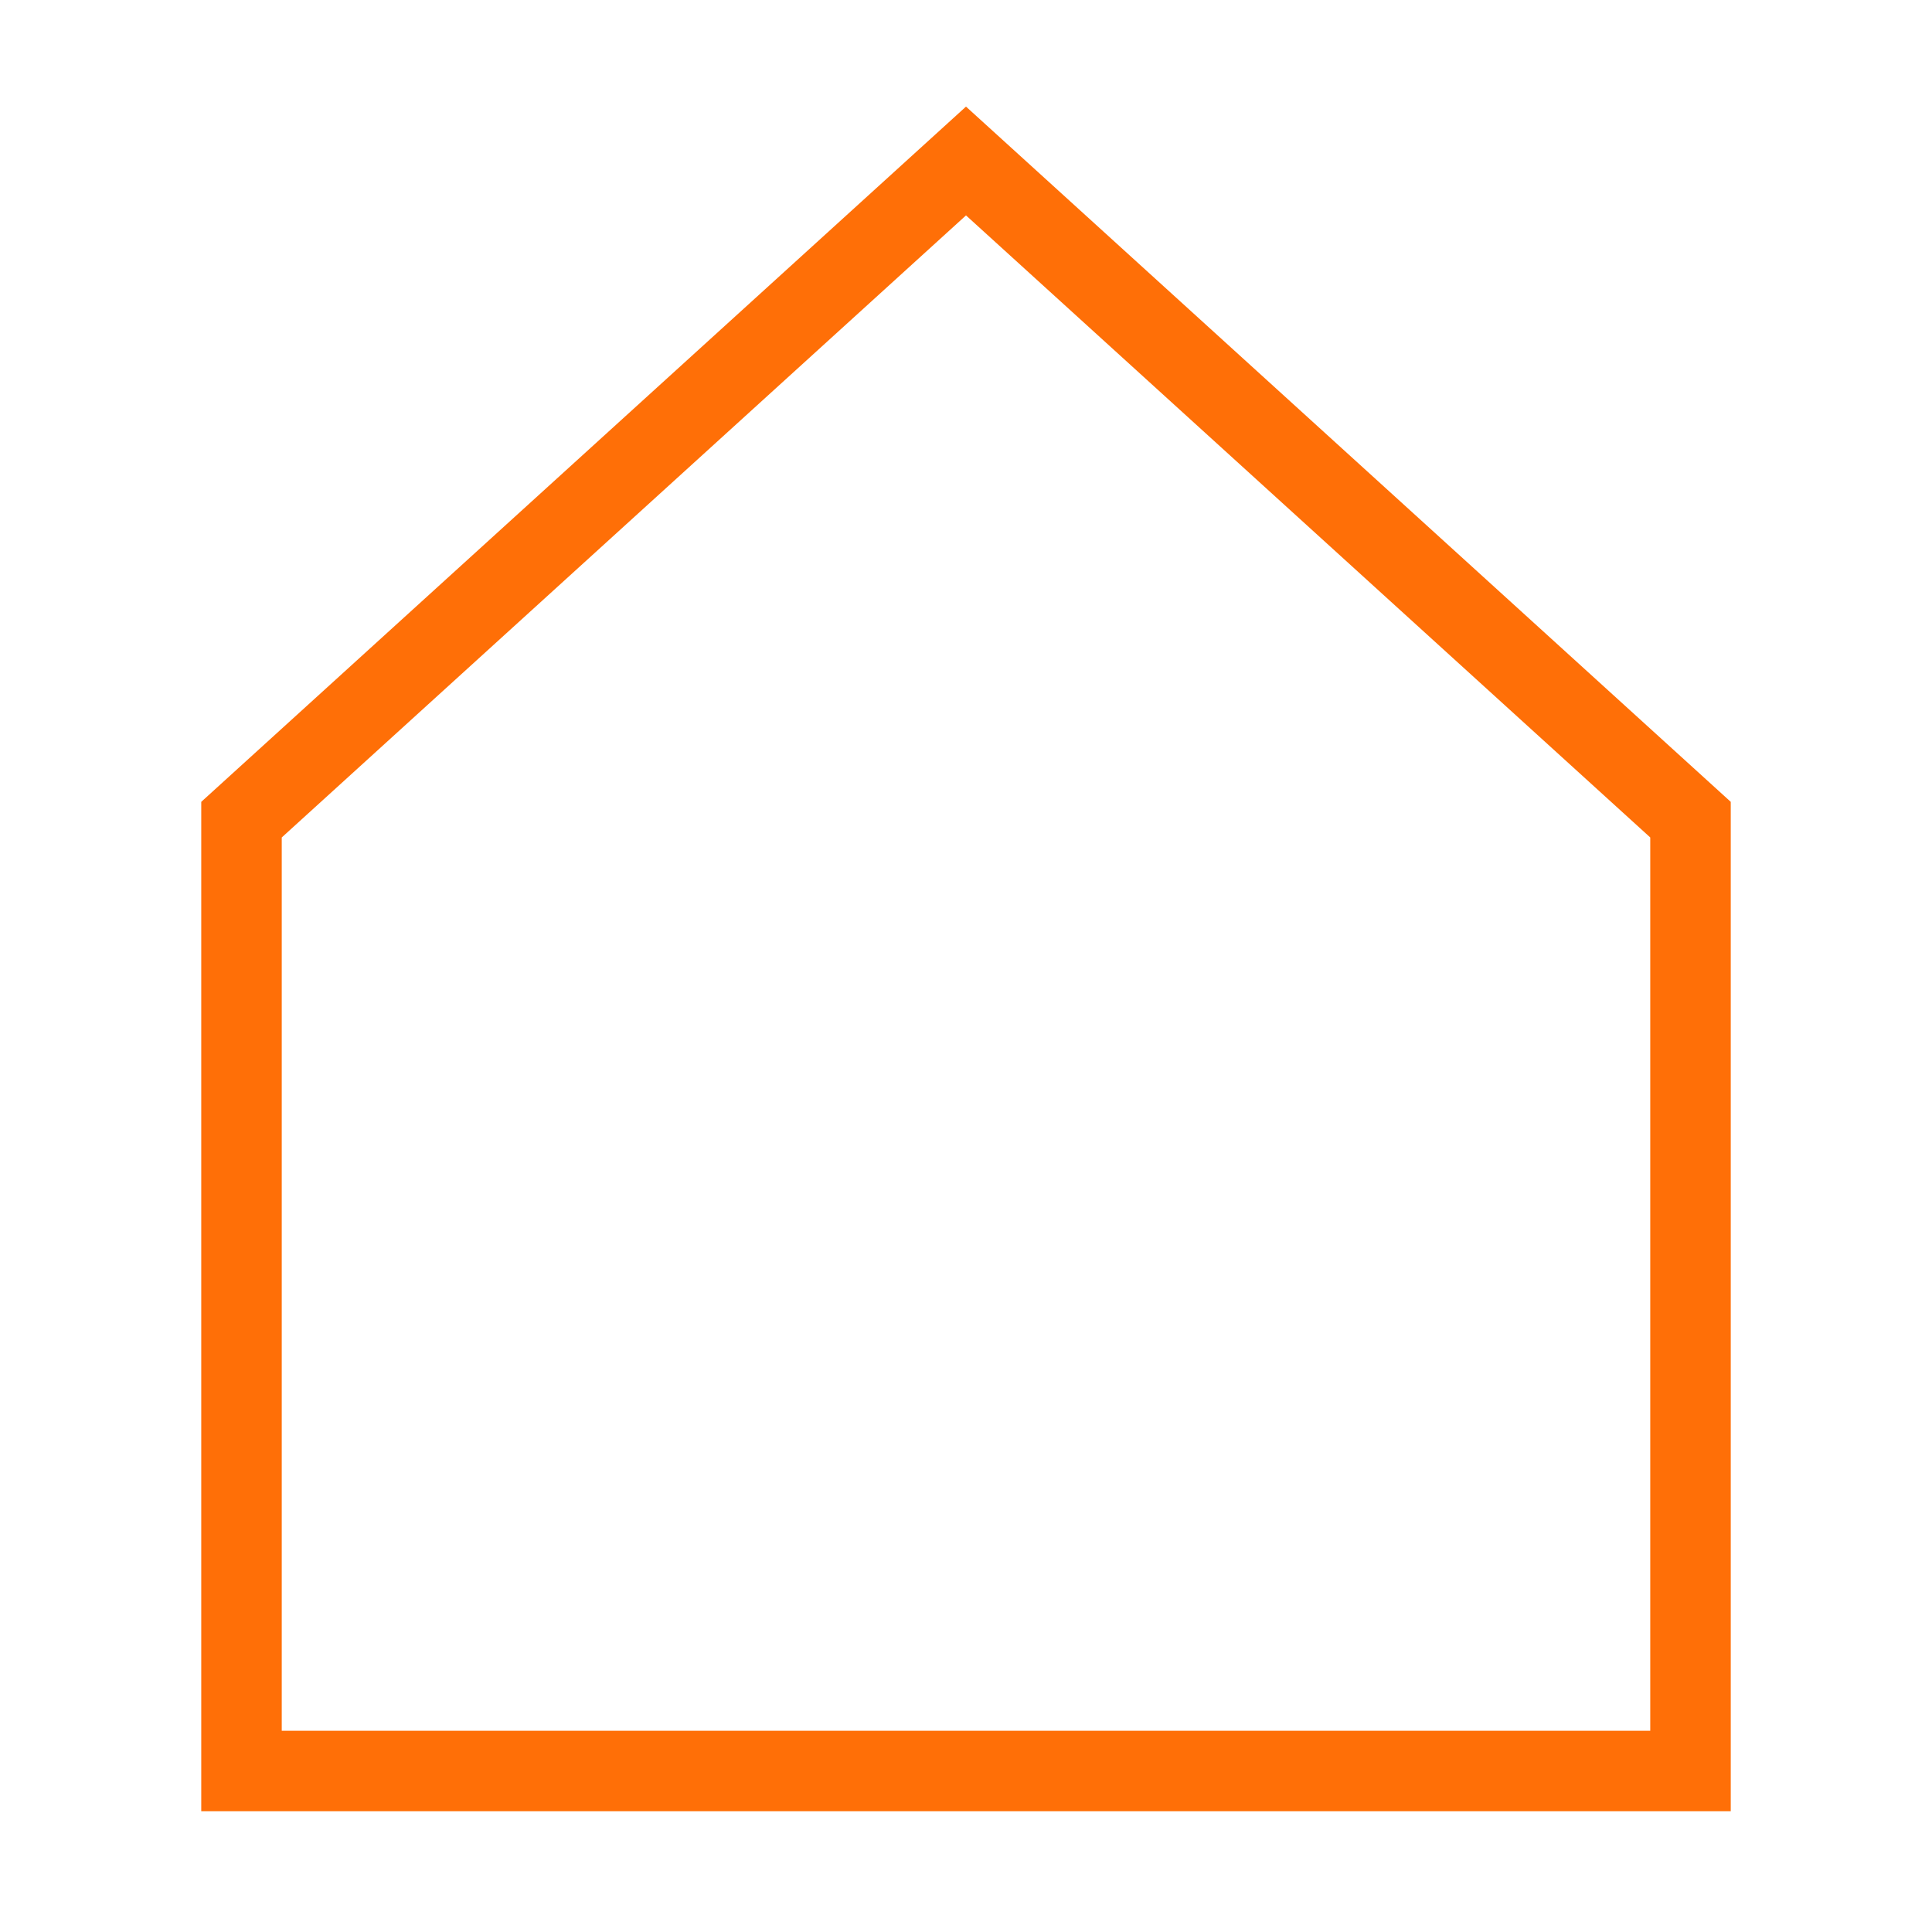
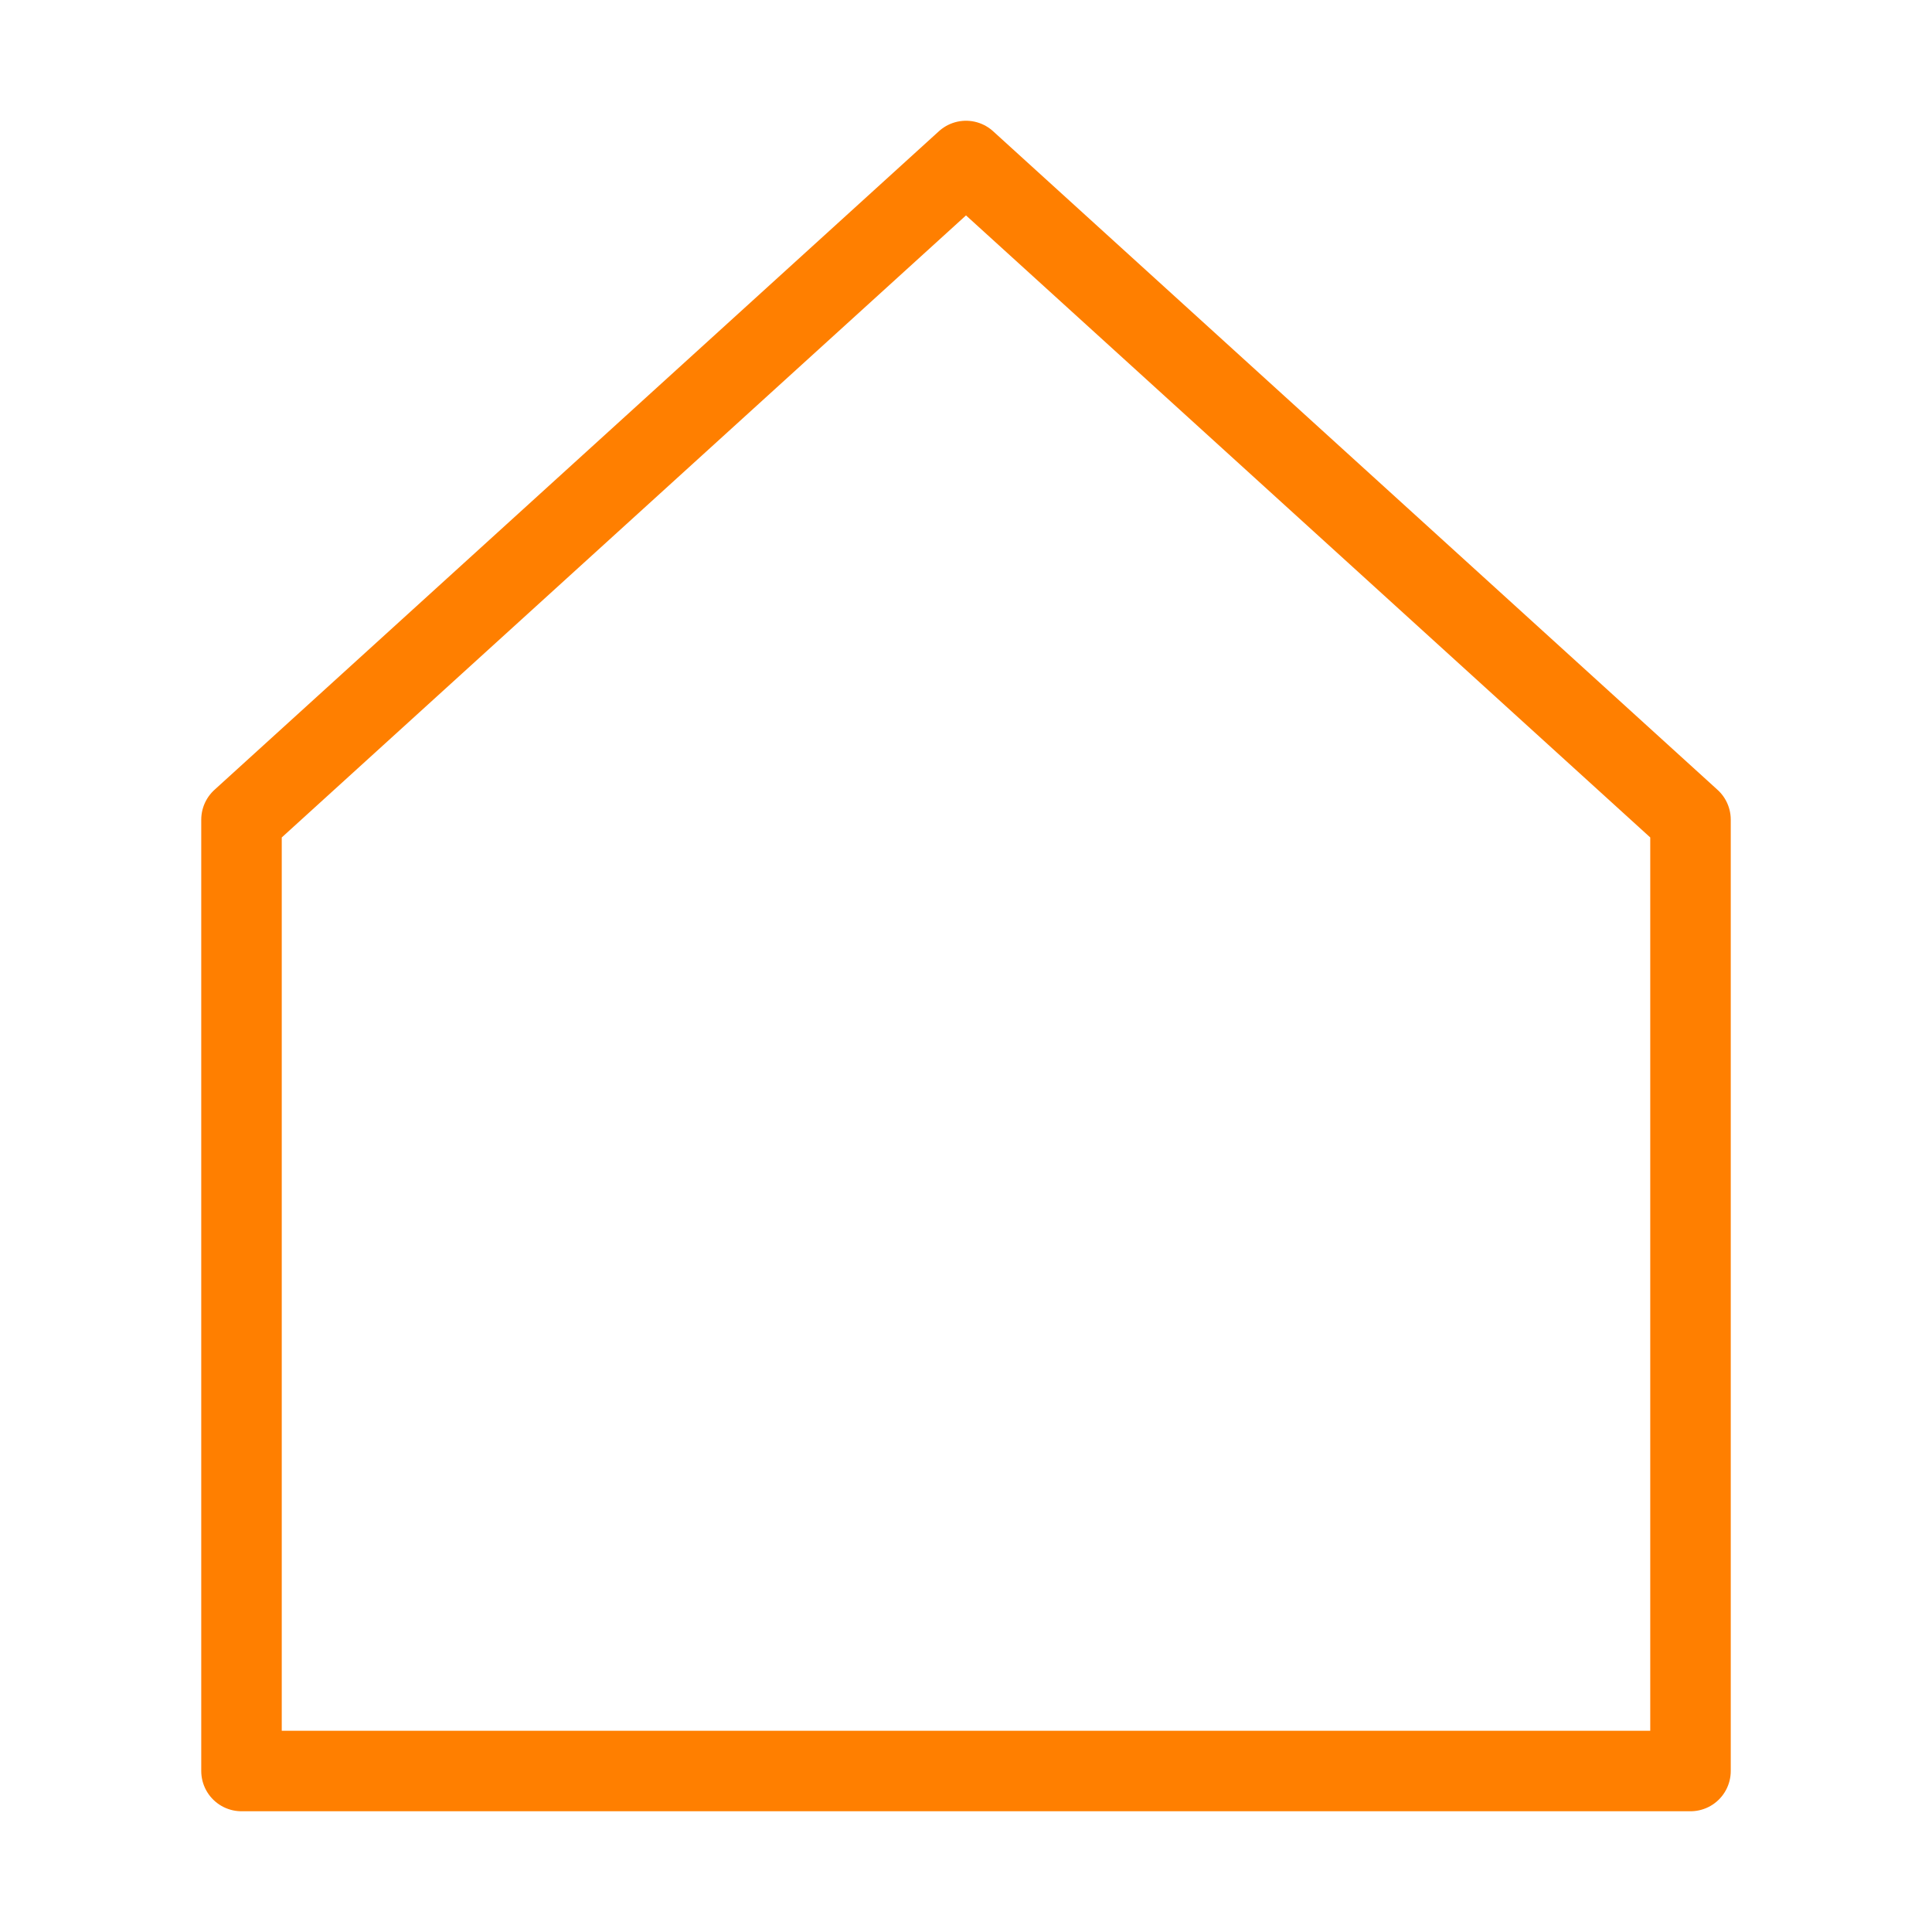
- <svg xmlns="http://www.w3.org/2000/svg" role="img" width="48px" height="48px" viewBox="0 0 24 24" aria-labelledby="homeIconTitle" stroke="#FF6F07" stroke-width="1" stroke-linecap="square" stroke-linejoin="miter" fill="none" color="#FF6F07">
+ <svg xmlns="http://www.w3.org/2000/svg" role="img" width="48px" height="48px" viewBox="0 0 24 24" aria-labelledby="homeIconTitle" stroke="#FF7F00" stroke-width="1" stroke-linecap="round" stroke-linejoin="round" fill="none" color="#FF7F00">
  <path d="M3 10.182V22h18V10.182L12 2z" />
</svg>
